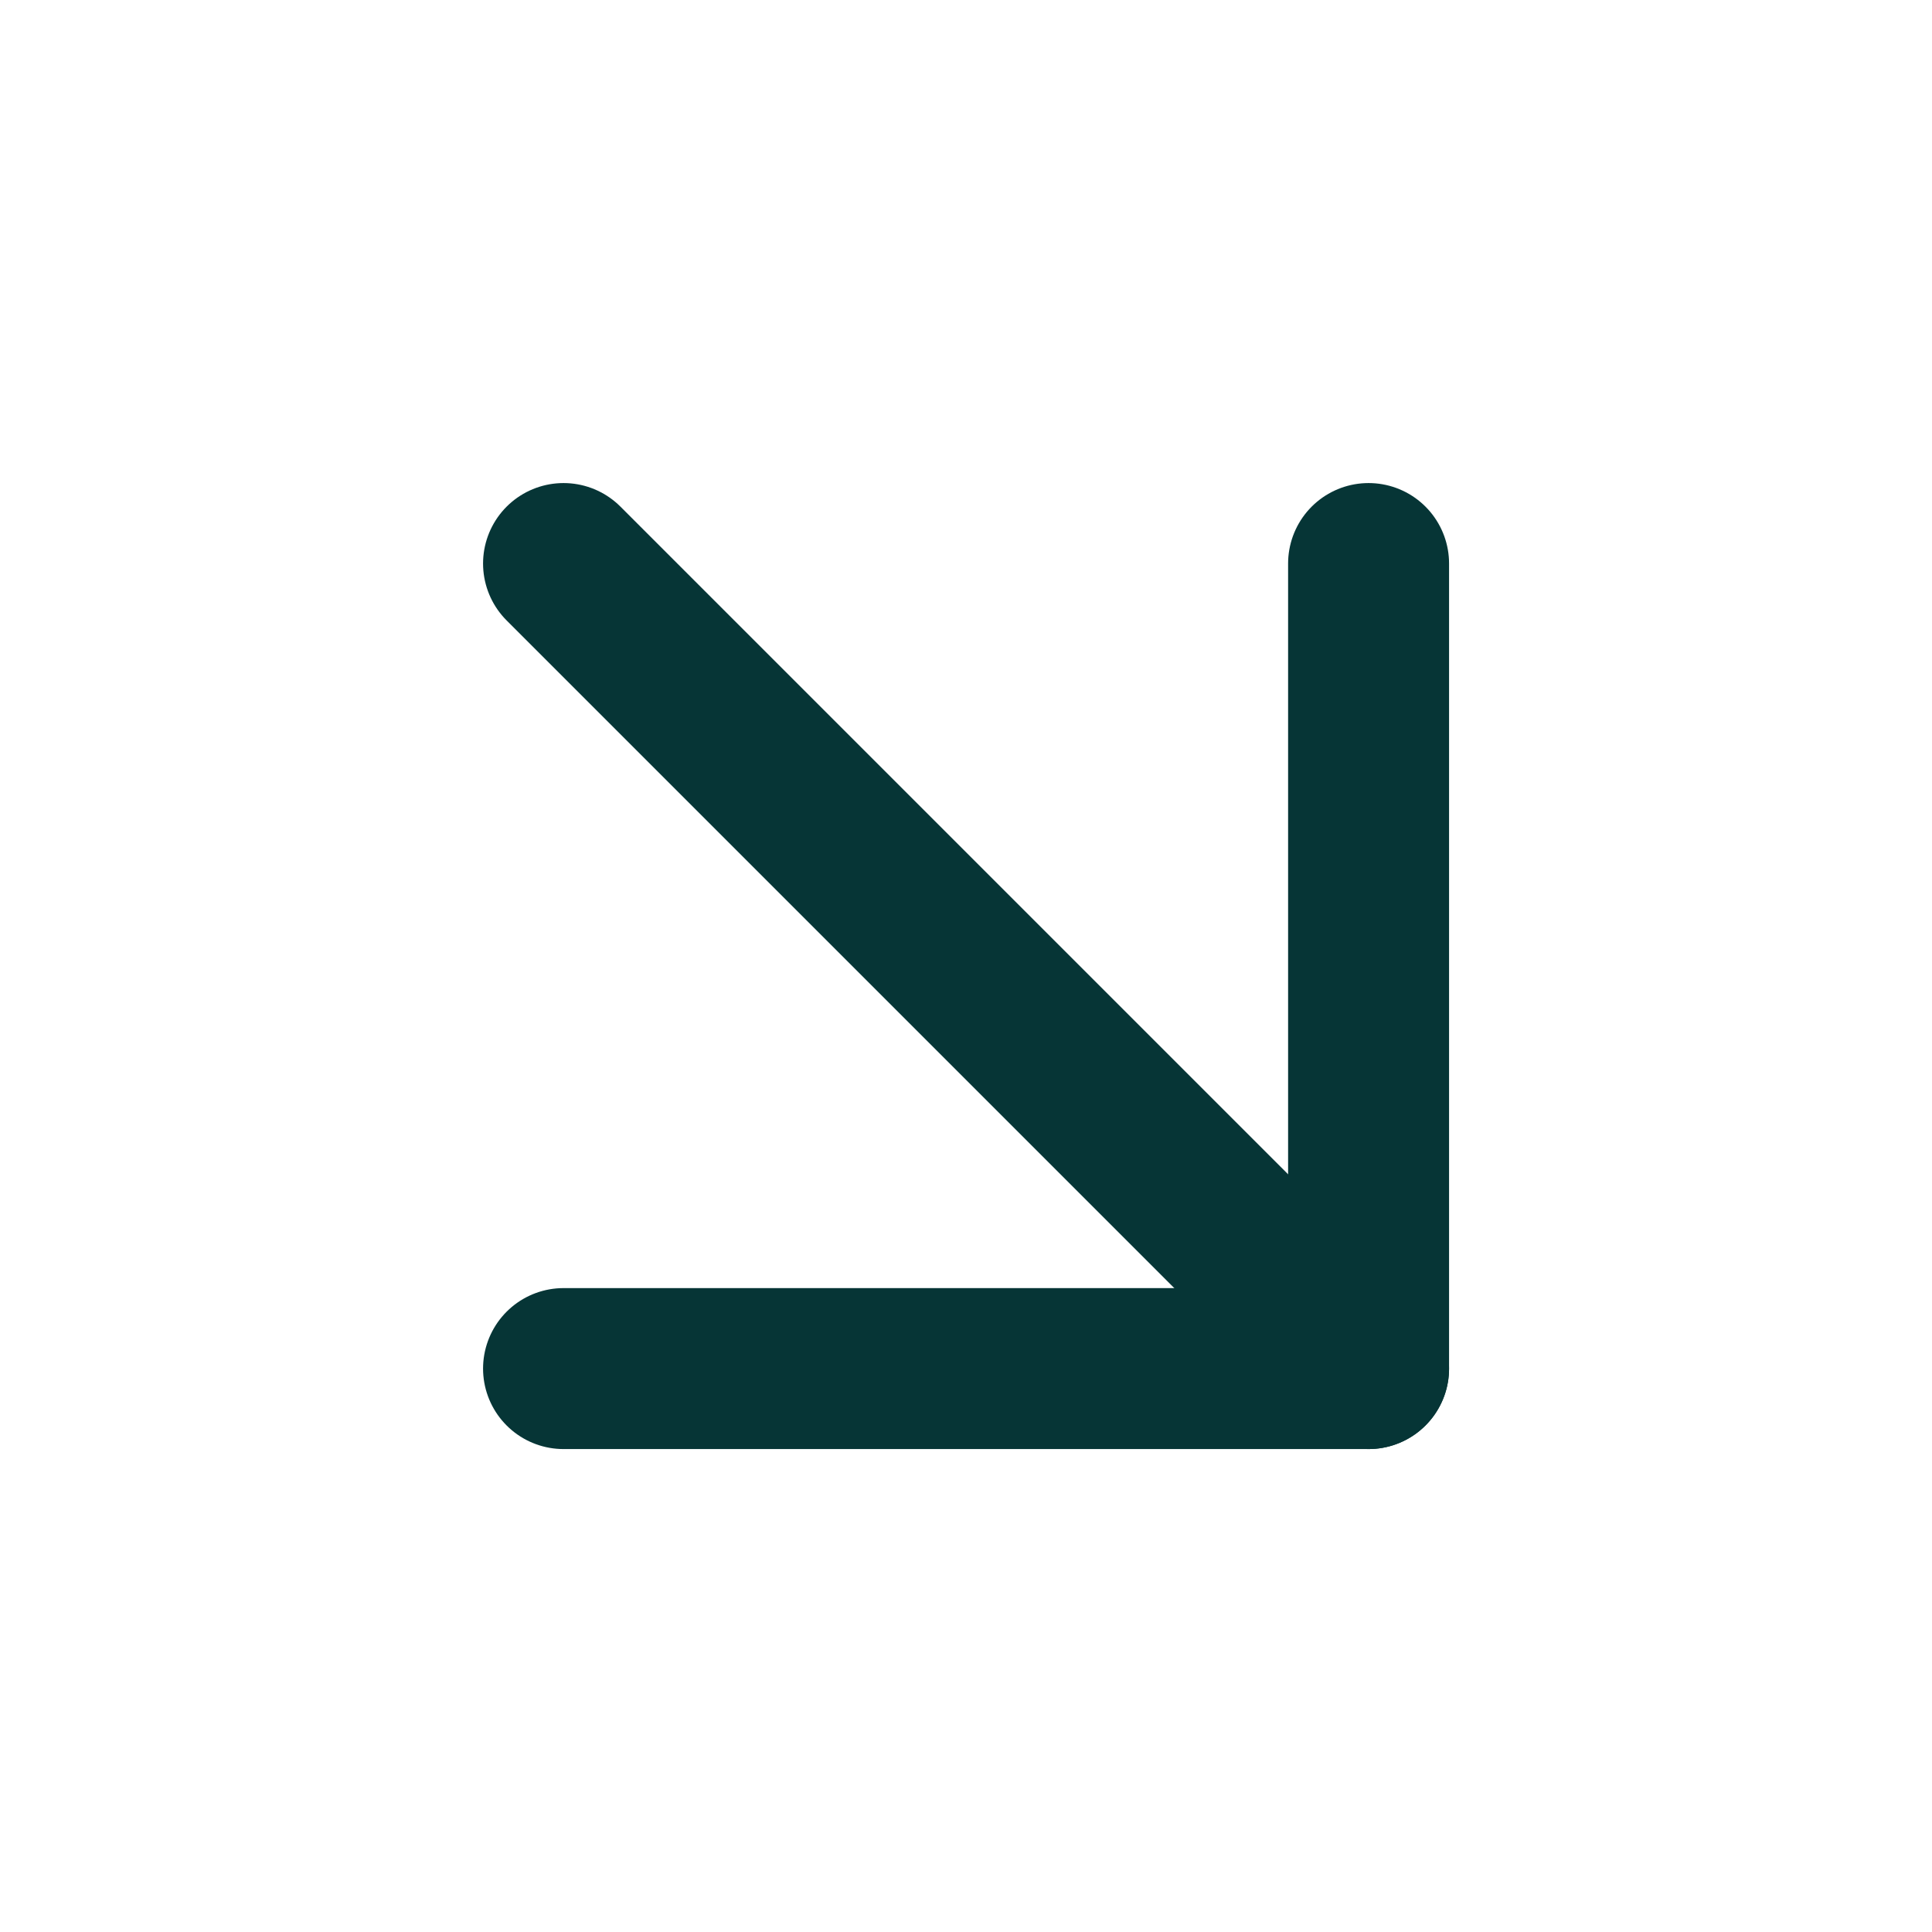
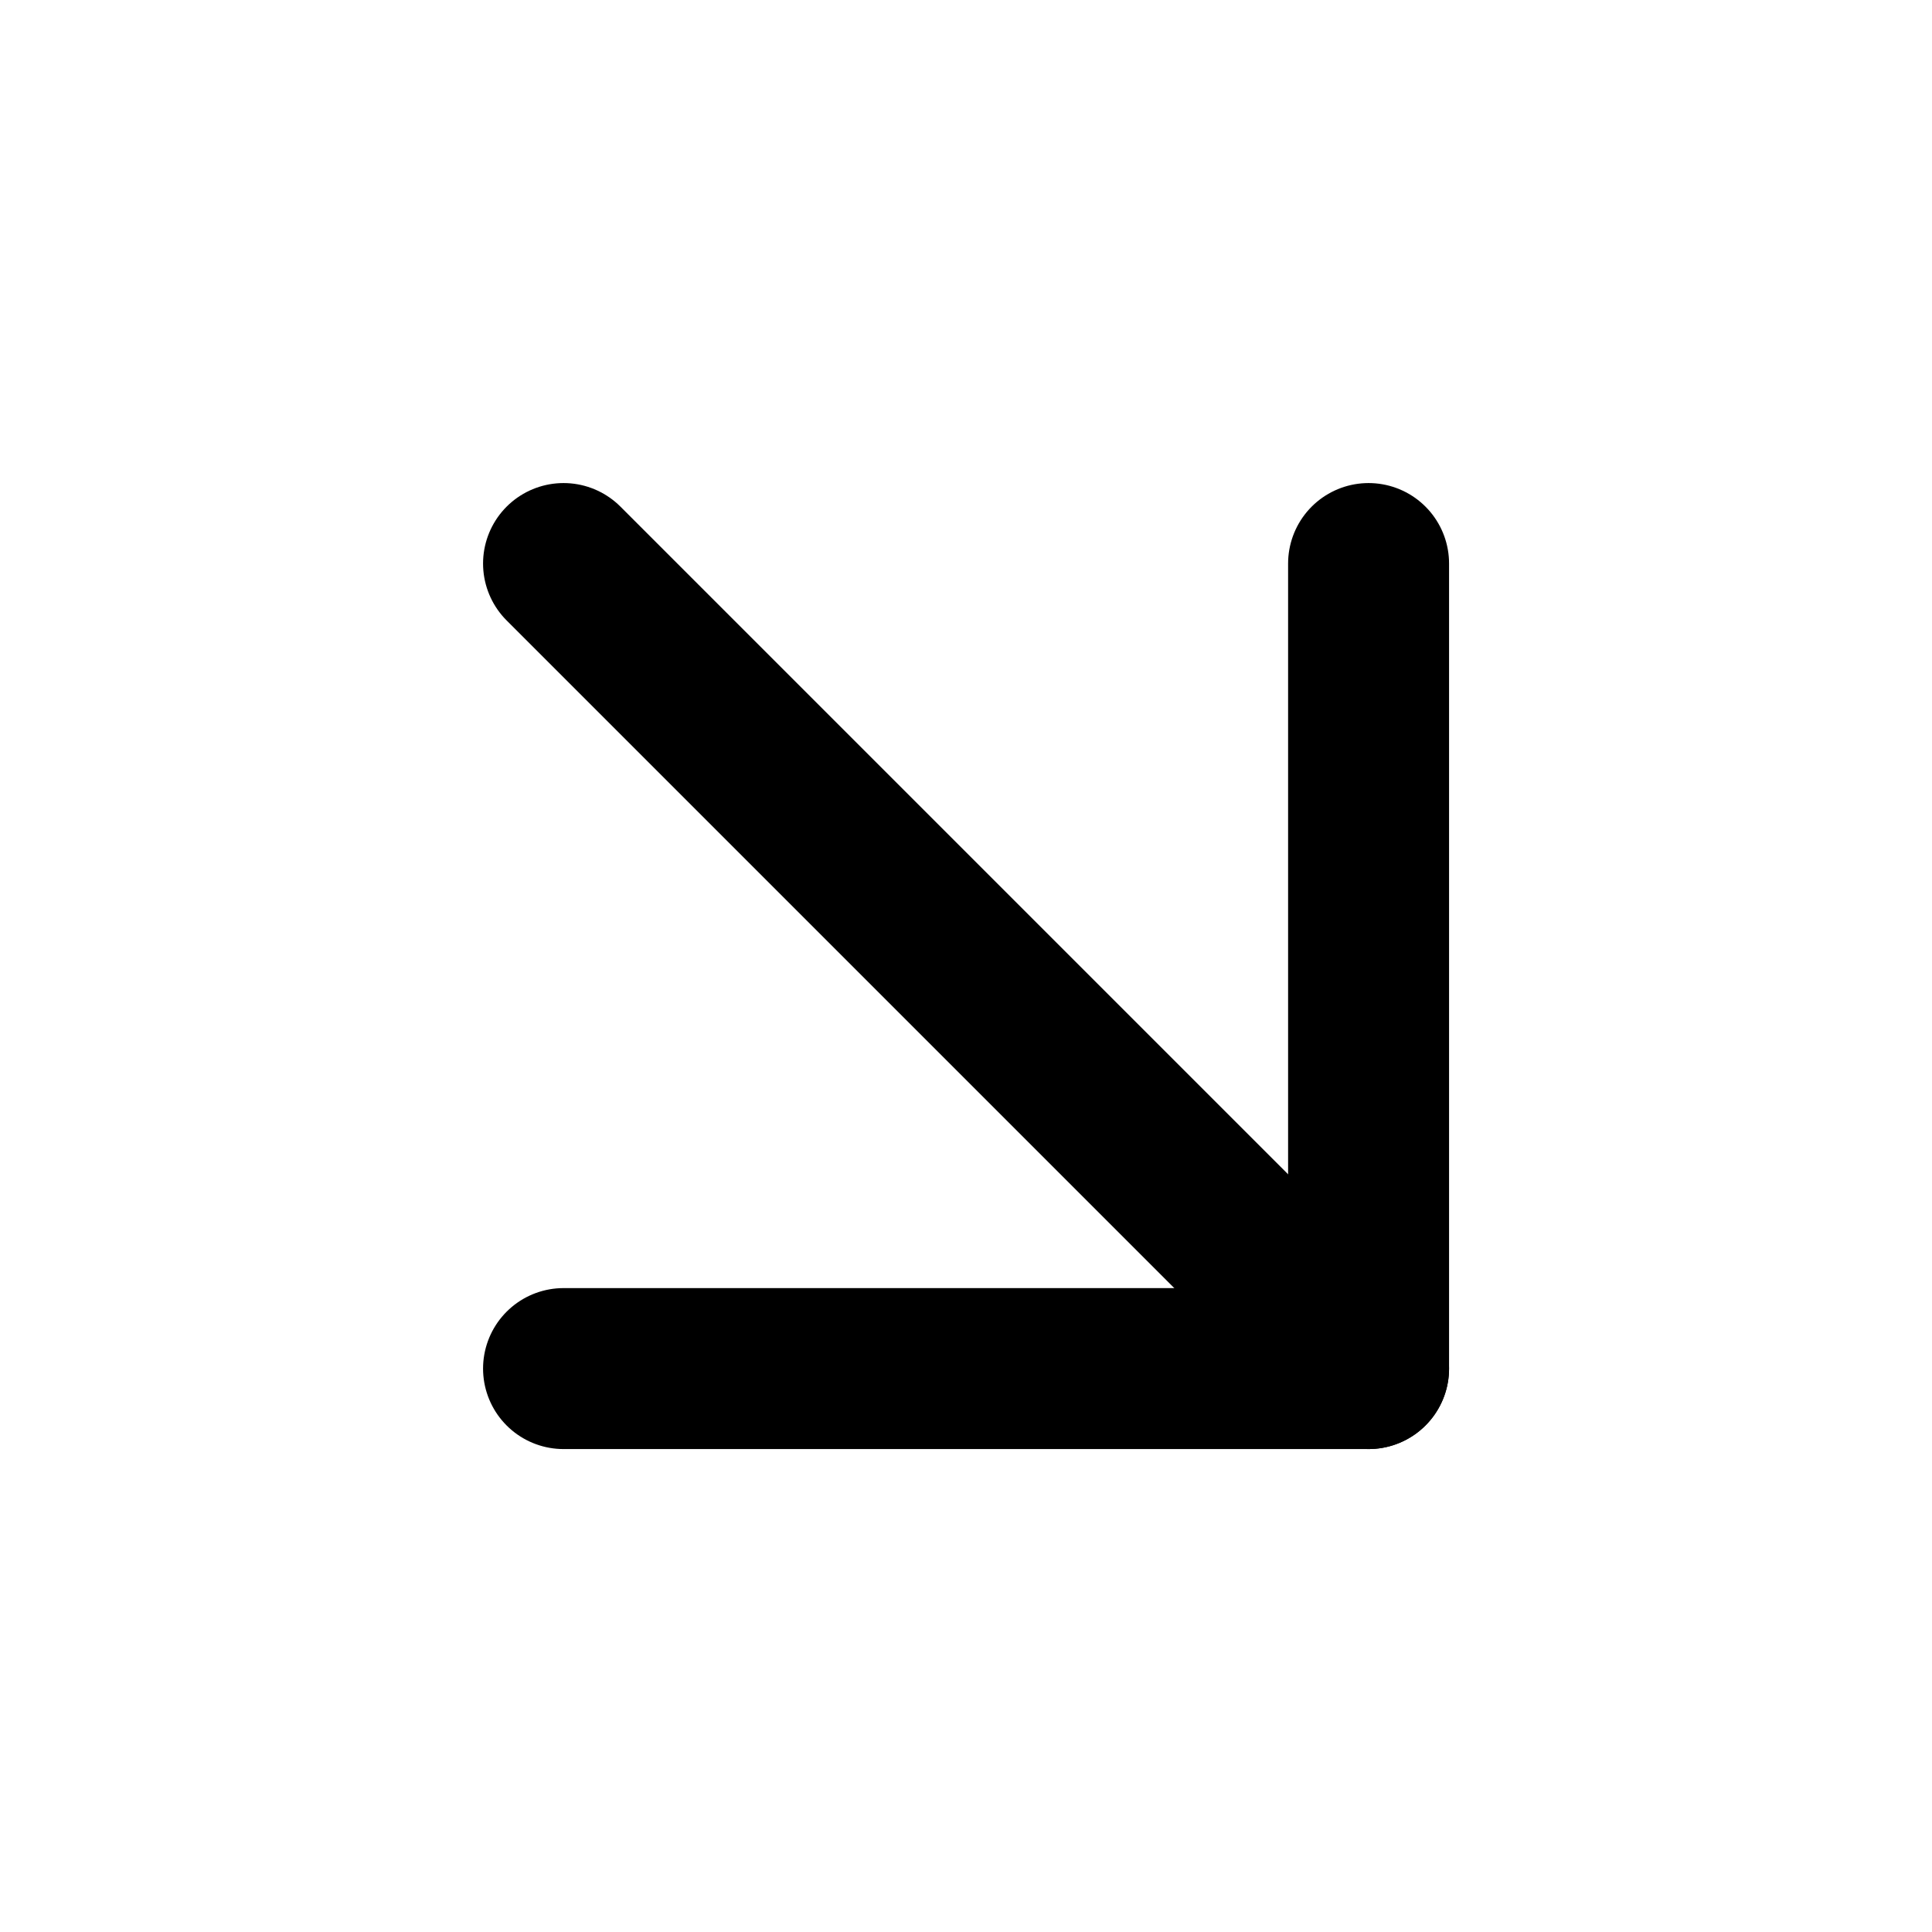
<svg xmlns="http://www.w3.org/2000/svg" width="16" height="16" viewBox="0 0 16 16" fill="none">
-   <path d="M4.667 4.667L11.334 11.334" stroke="#063536" stroke-width="1.333" stroke-linecap="round" stroke-linejoin="round" />
-   <path d="M11.334 4.667V11.334H4.667" stroke="#063536" stroke-width="1.333" stroke-linecap="round" stroke-linejoin="round" />
+   <path d="M4.667 4.667L11.334 11.334" stroke="currentColor" stroke-width="1.333" stroke-linecap="round" stroke-linejoin="round" />
+   <path d="M11.334 4.667V11.334H4.667" stroke="currentColor" stroke-width="1.333" stroke-linecap="round" stroke-linejoin="round" />
</svg>
